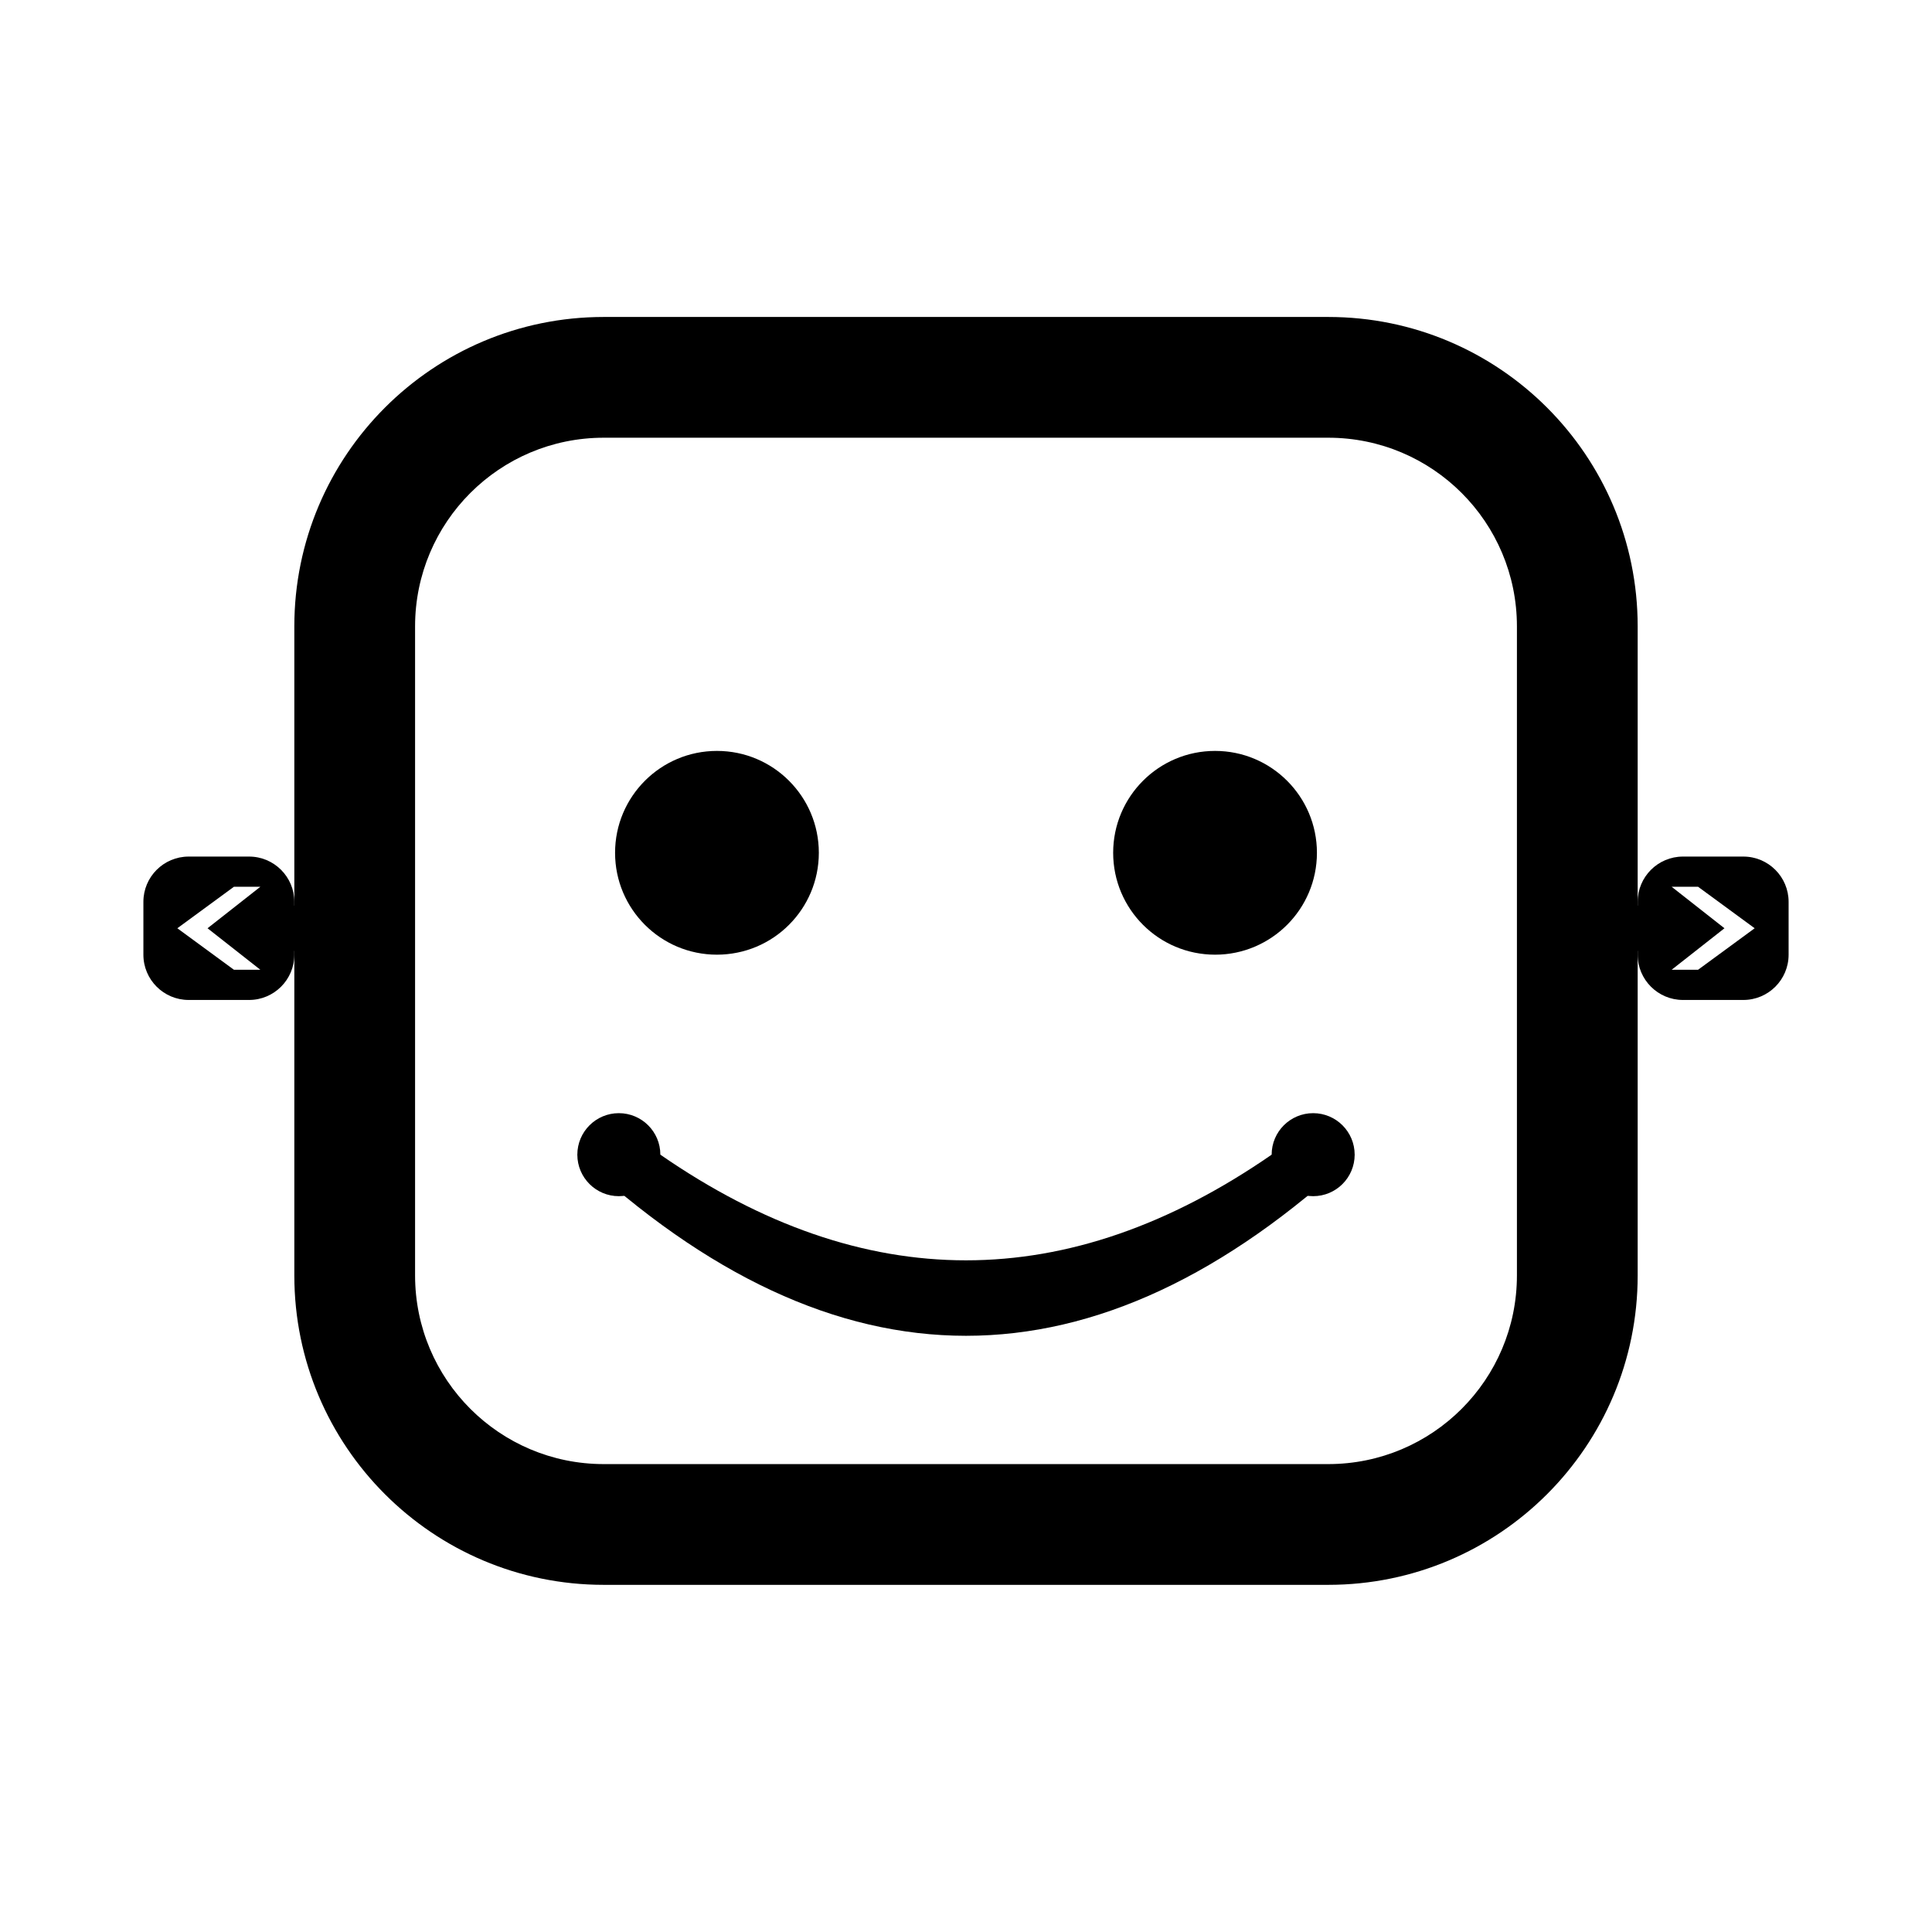
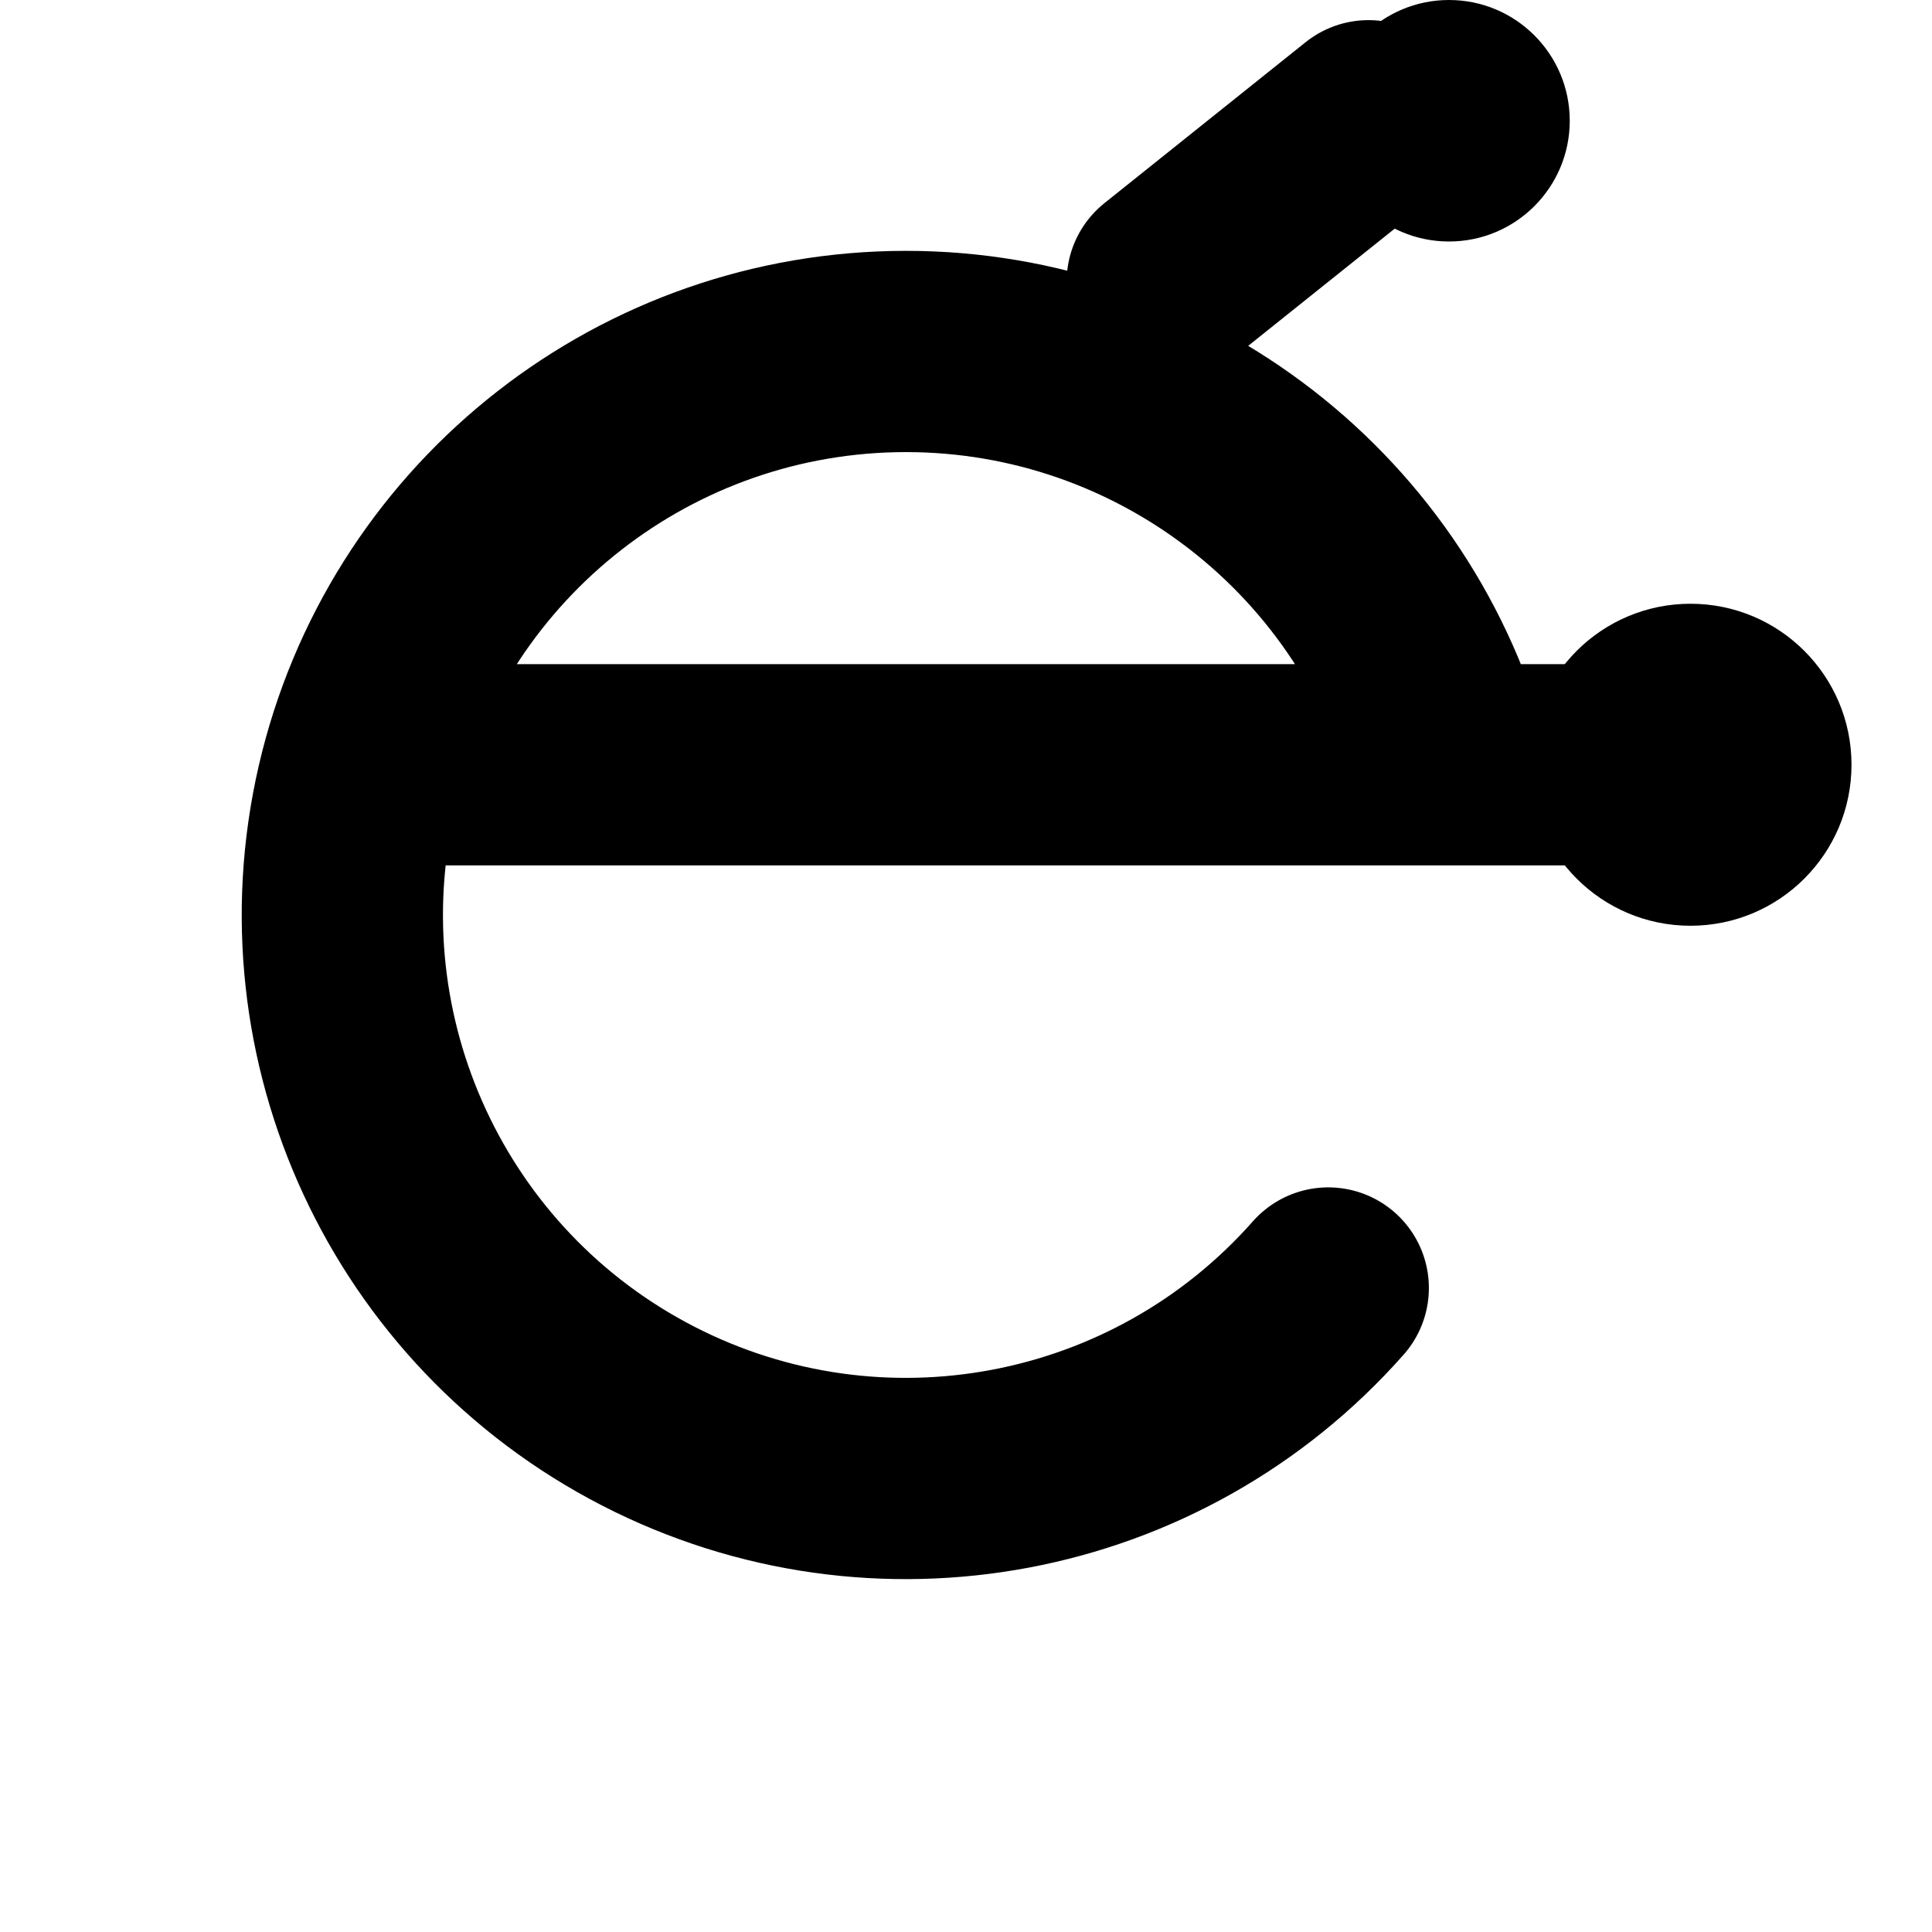
- <svg xmlns="http://www.w3.org/2000/svg" width="512" height="512" viewBox="0 0 512 512" role="img" aria-labelledby="title">
-   <g fill="#000000">
-     <rect x="72" y="240" width="24" height="12" rx="6" />
-     <rect x="416" y="240" width="24" height="12" rx="6" />
-     <path fill-rule="evenodd" d="M50 227H66A12 12 0 0 1 78 239V253A12 12 0 0 1 66 265H50A12 12 0 0 1 38 253V239A12 12 0 0 1 50 227ZM62 235L47 246L62 257H69L55 246L69 235Z" />
-     <path transform="translate(512 0) scale(-1 1)" fill-rule="evenodd" d="M50 227H66A12 12 0 0 1 78 239V253A12 12 0 0 1 66 265H50A12 12 0 0 1 38 253V239A12 12 0 0 1 50 227ZM62 235L47 246L62 257H69L55 246L69 235Z" />
-     <path fill-rule="evenodd" d="M160 84H352A82 82 0 0 1 434 166V338A82 82 0 0 1 352 420H160A82 82 0 0 1 78 338V166A82 82 0 0 1 160 84ZM160 116H352A50 50 0 0 1 402 166V338A50 50 0 0 1 352 388H160A50 50 0 0 1 110 338V166A50 50 0 0 1 160 116Z" />
-     <circle cx="190" cy="226" r="27" />
-     <circle cx="322" cy="226" r="27" />
-     <path d="M153 306Q256 402 359 306L337 306Q256 362 175 306Z" />
-     <circle cx="164" cy="306" r="11" />
-     <circle cx="348" cy="306" r="11" />
-   </g>
+ <svg xmlns="http://www.w3.org/2000/svg" viewBox="0 0 48 48" fill="none" color="#000000" role="img" aria-labelledby="title">
+   <path d="M33 32a14 14 0 1 1 3-13H11m25 0h6M29 7l5-4" stroke="currentColor" stroke-width="5" stroke-linecap="round" stroke-linejoin="round" />
+   <circle cx="42" cy="19" r="4" fill="currentColor" />
+   <circle cx="36" cy="3" r="3" fill="currentColor" />
</svg>
